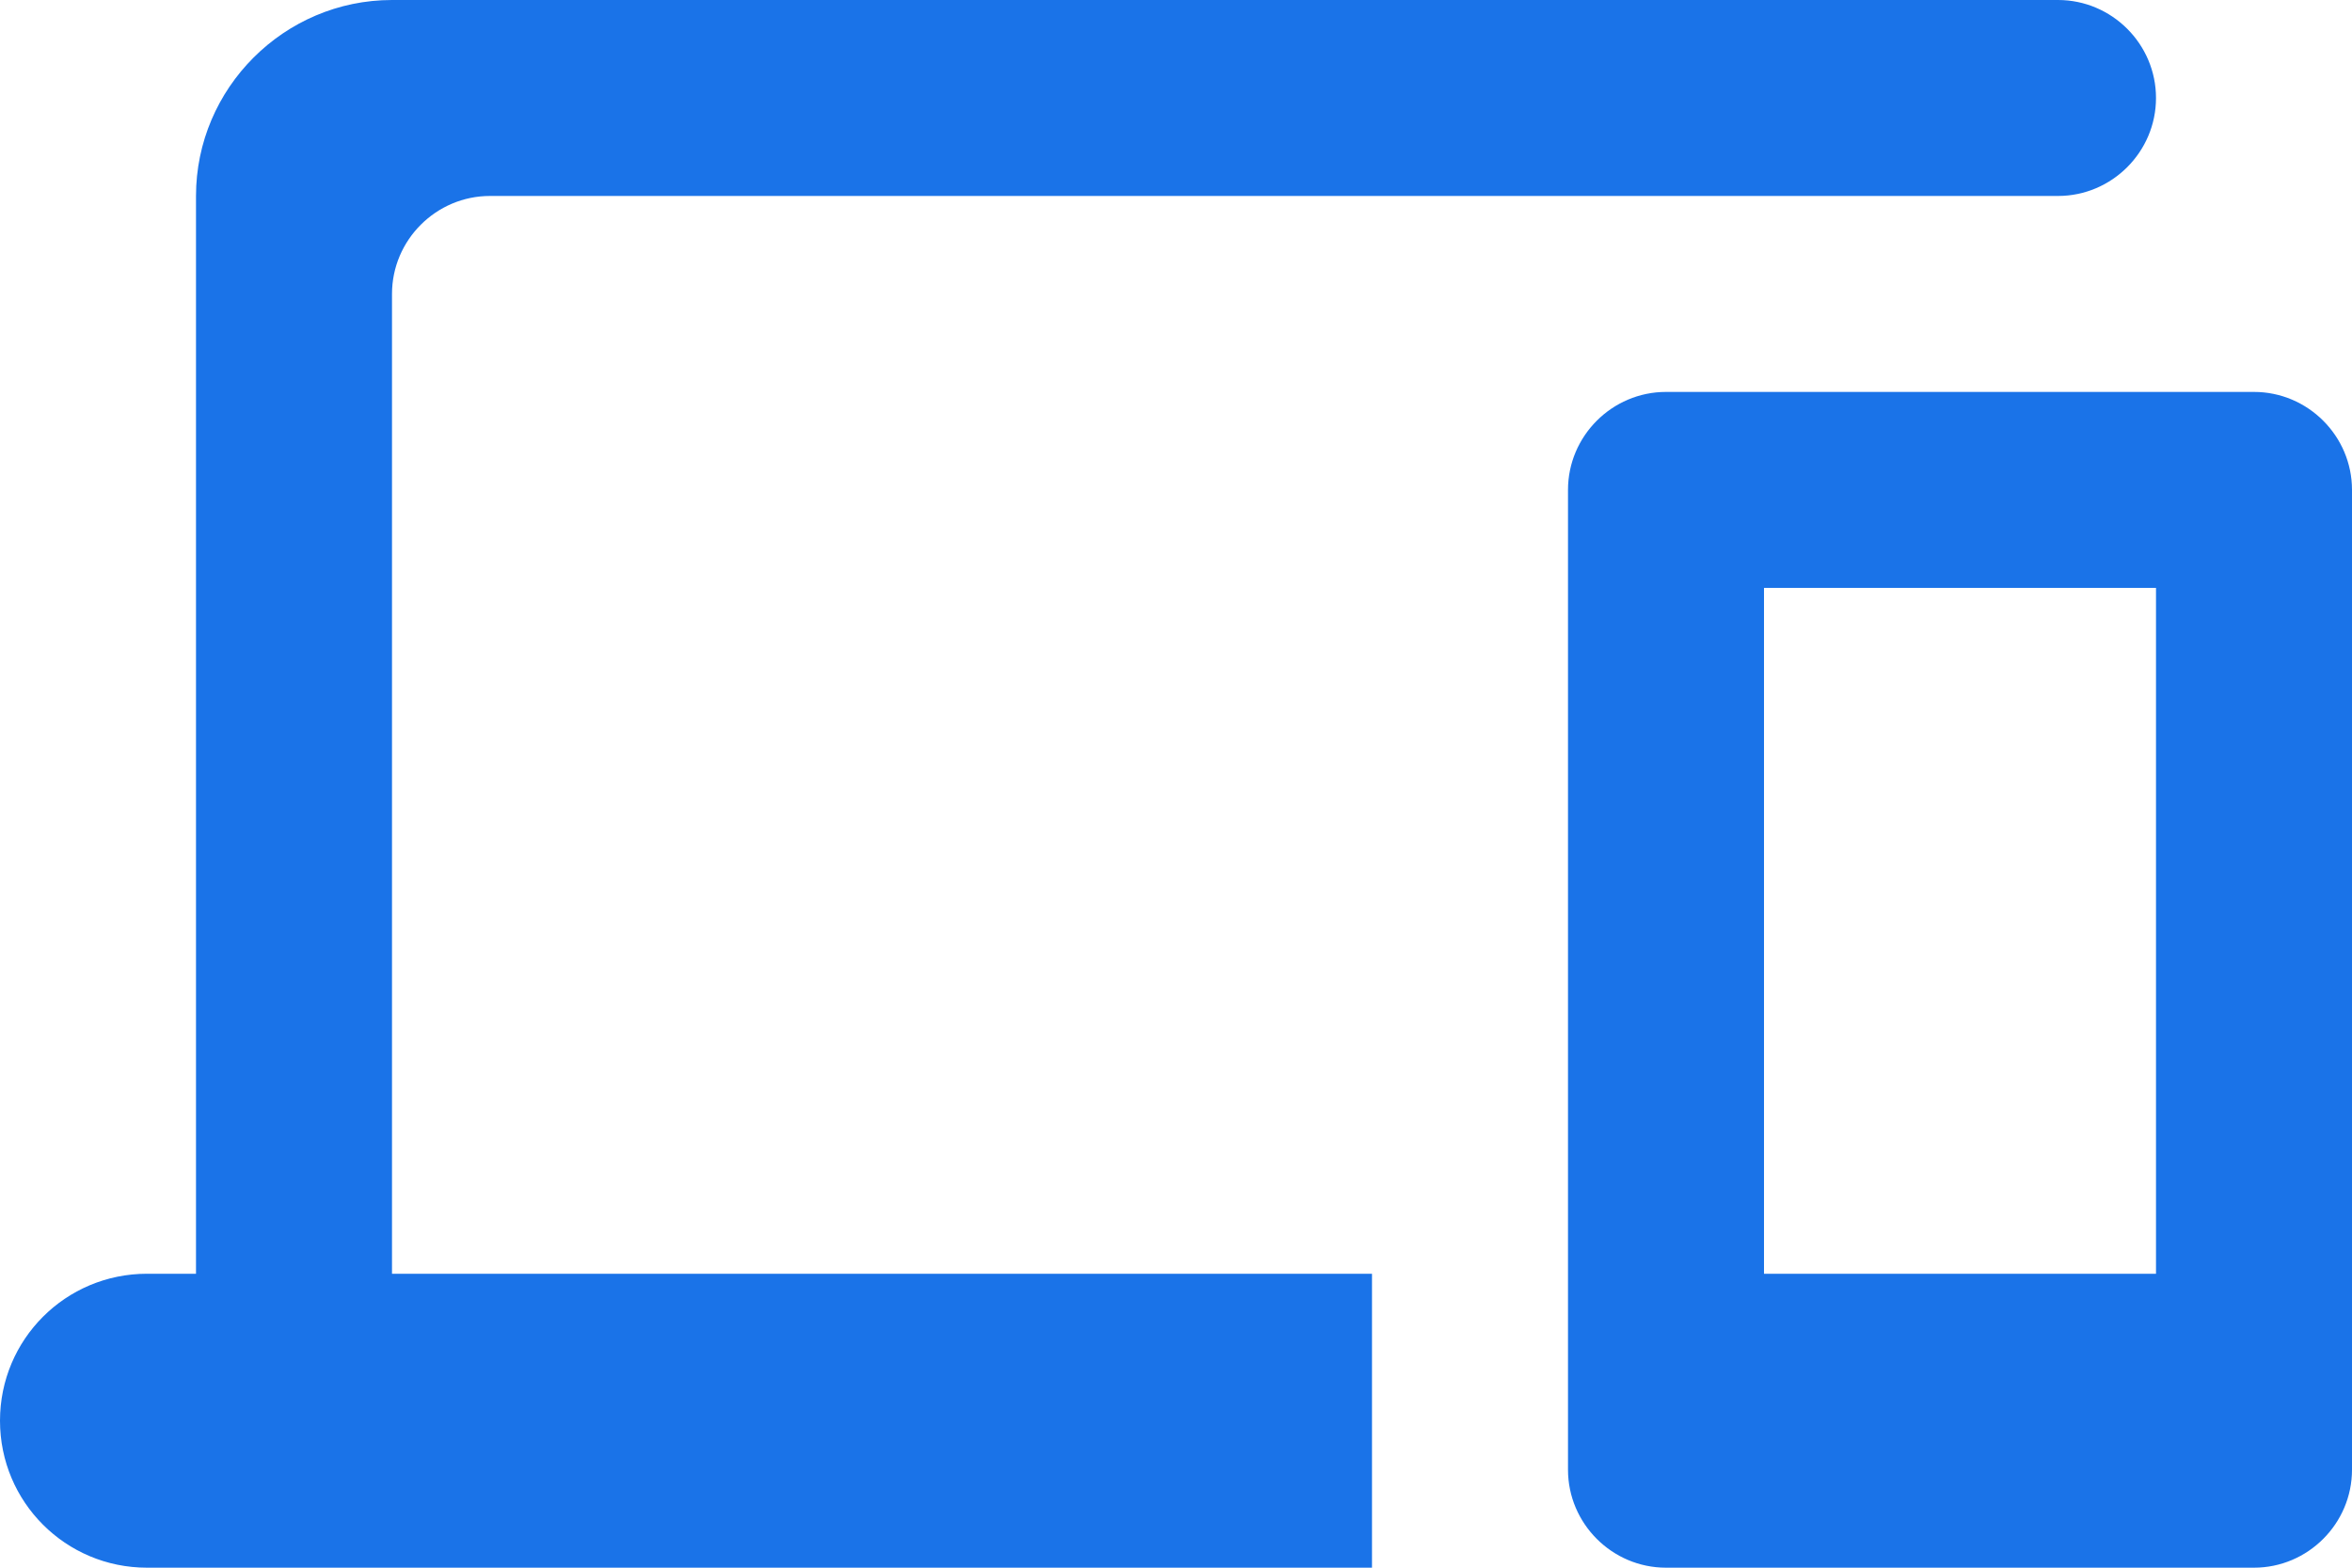
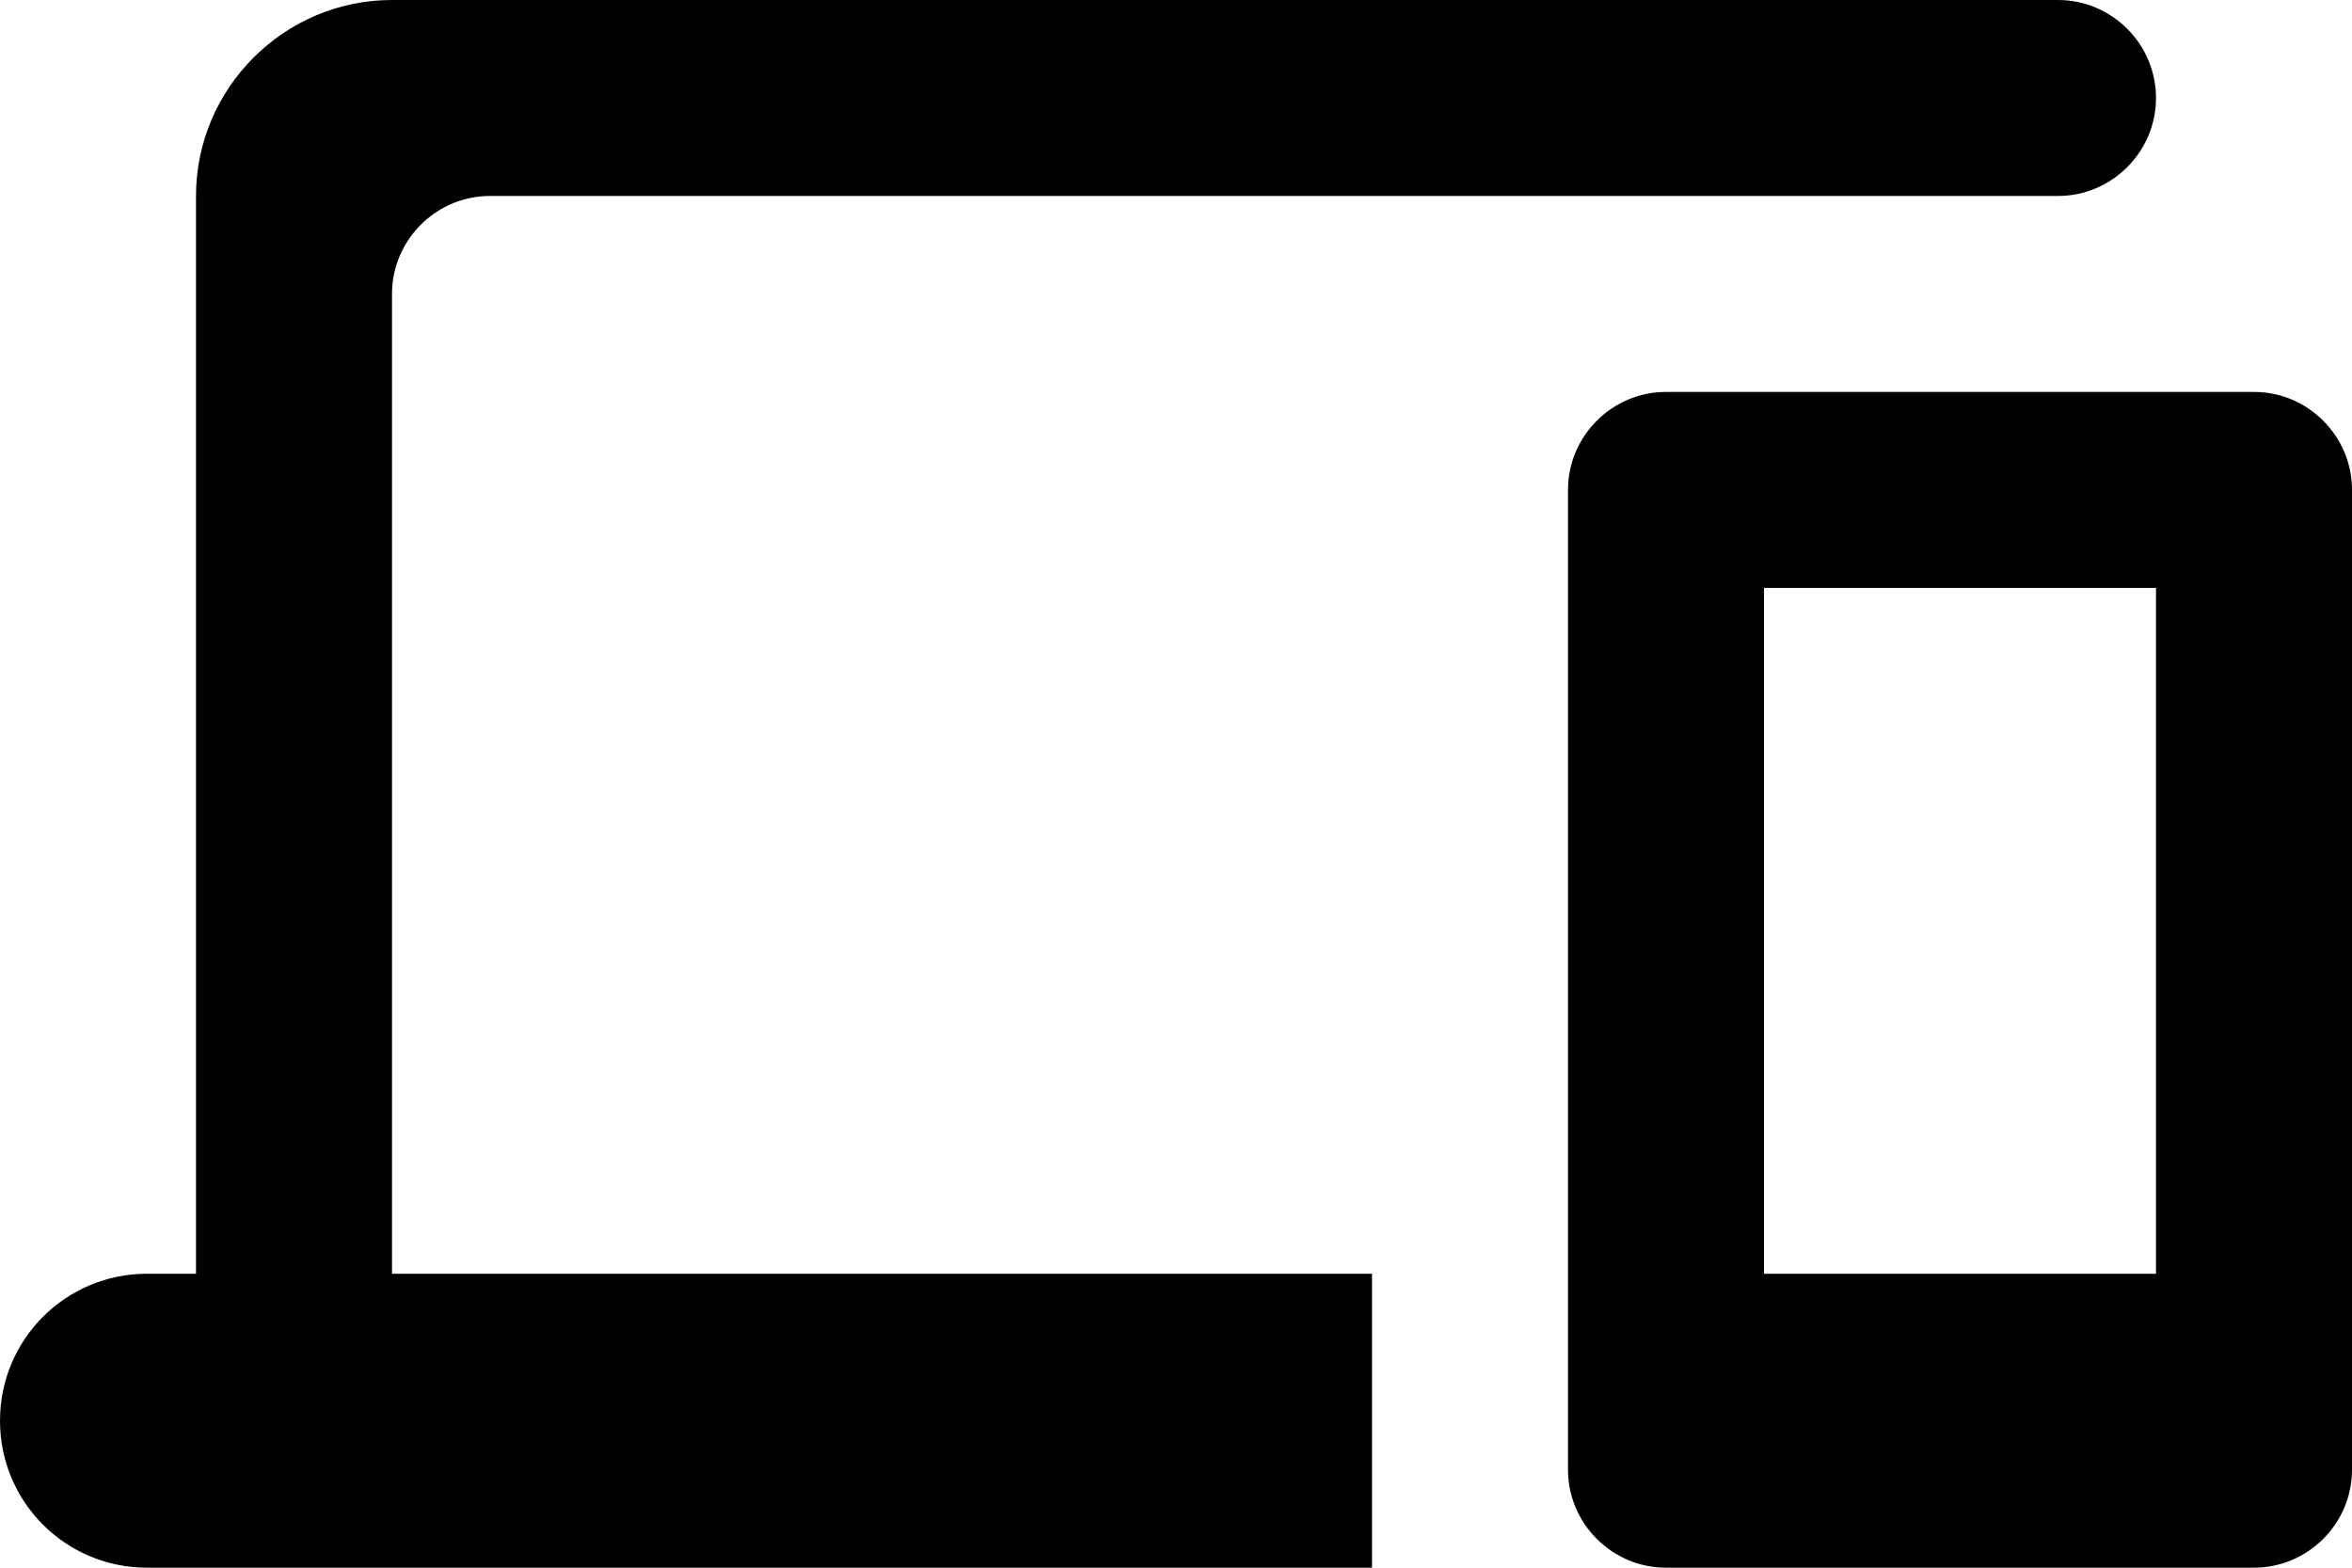
<svg xmlns="http://www.w3.org/2000/svg" width="24" height="16" viewBox="0 0 24 16" fill="none">
-   <path d="M4 3C4 2.45 4.45 2 5 2H21C21.55 2 22 1.55 22 1C22 0.45 21.55 0 21 0H4C2.9 0 2 0.9 2 2V13H1.5C0.67 13 0 13.67 0 14.5C0 15.33 0.67 16 1.5 16H14V13H4V3ZM23 4H17C16.45 4 16 4.45 16 5V15C16 15.55 16.45 16 17 16H23C23.55 16 24 15.55 24 15V5C24 4.45 23.55 4 23 4ZM22 13H18V6H22V13Z" fill="#1A73E8" />
+   <path d="M4 3C4 2.45 4.45 2 5 2H21C21.55 2 22 1.55 22 1C22 0.45 21.55 0 21 0H4C2.9 0 2 0.9 2 2V13H1.5C0.67 13 0 13.67 0 14.5C0 15.33 0.67 16 1.5 16H14V13H4V3ZM23 4H17C16.45 4 16 4.45 16 5V15C16 15.55 16.45 16 17 16H23C23.55 16 24 15.55 24 15V5C24 4.45 23.55 4 23 4ZM22 13H18V6H22V13Z" fill="#000000" />
</svg>
